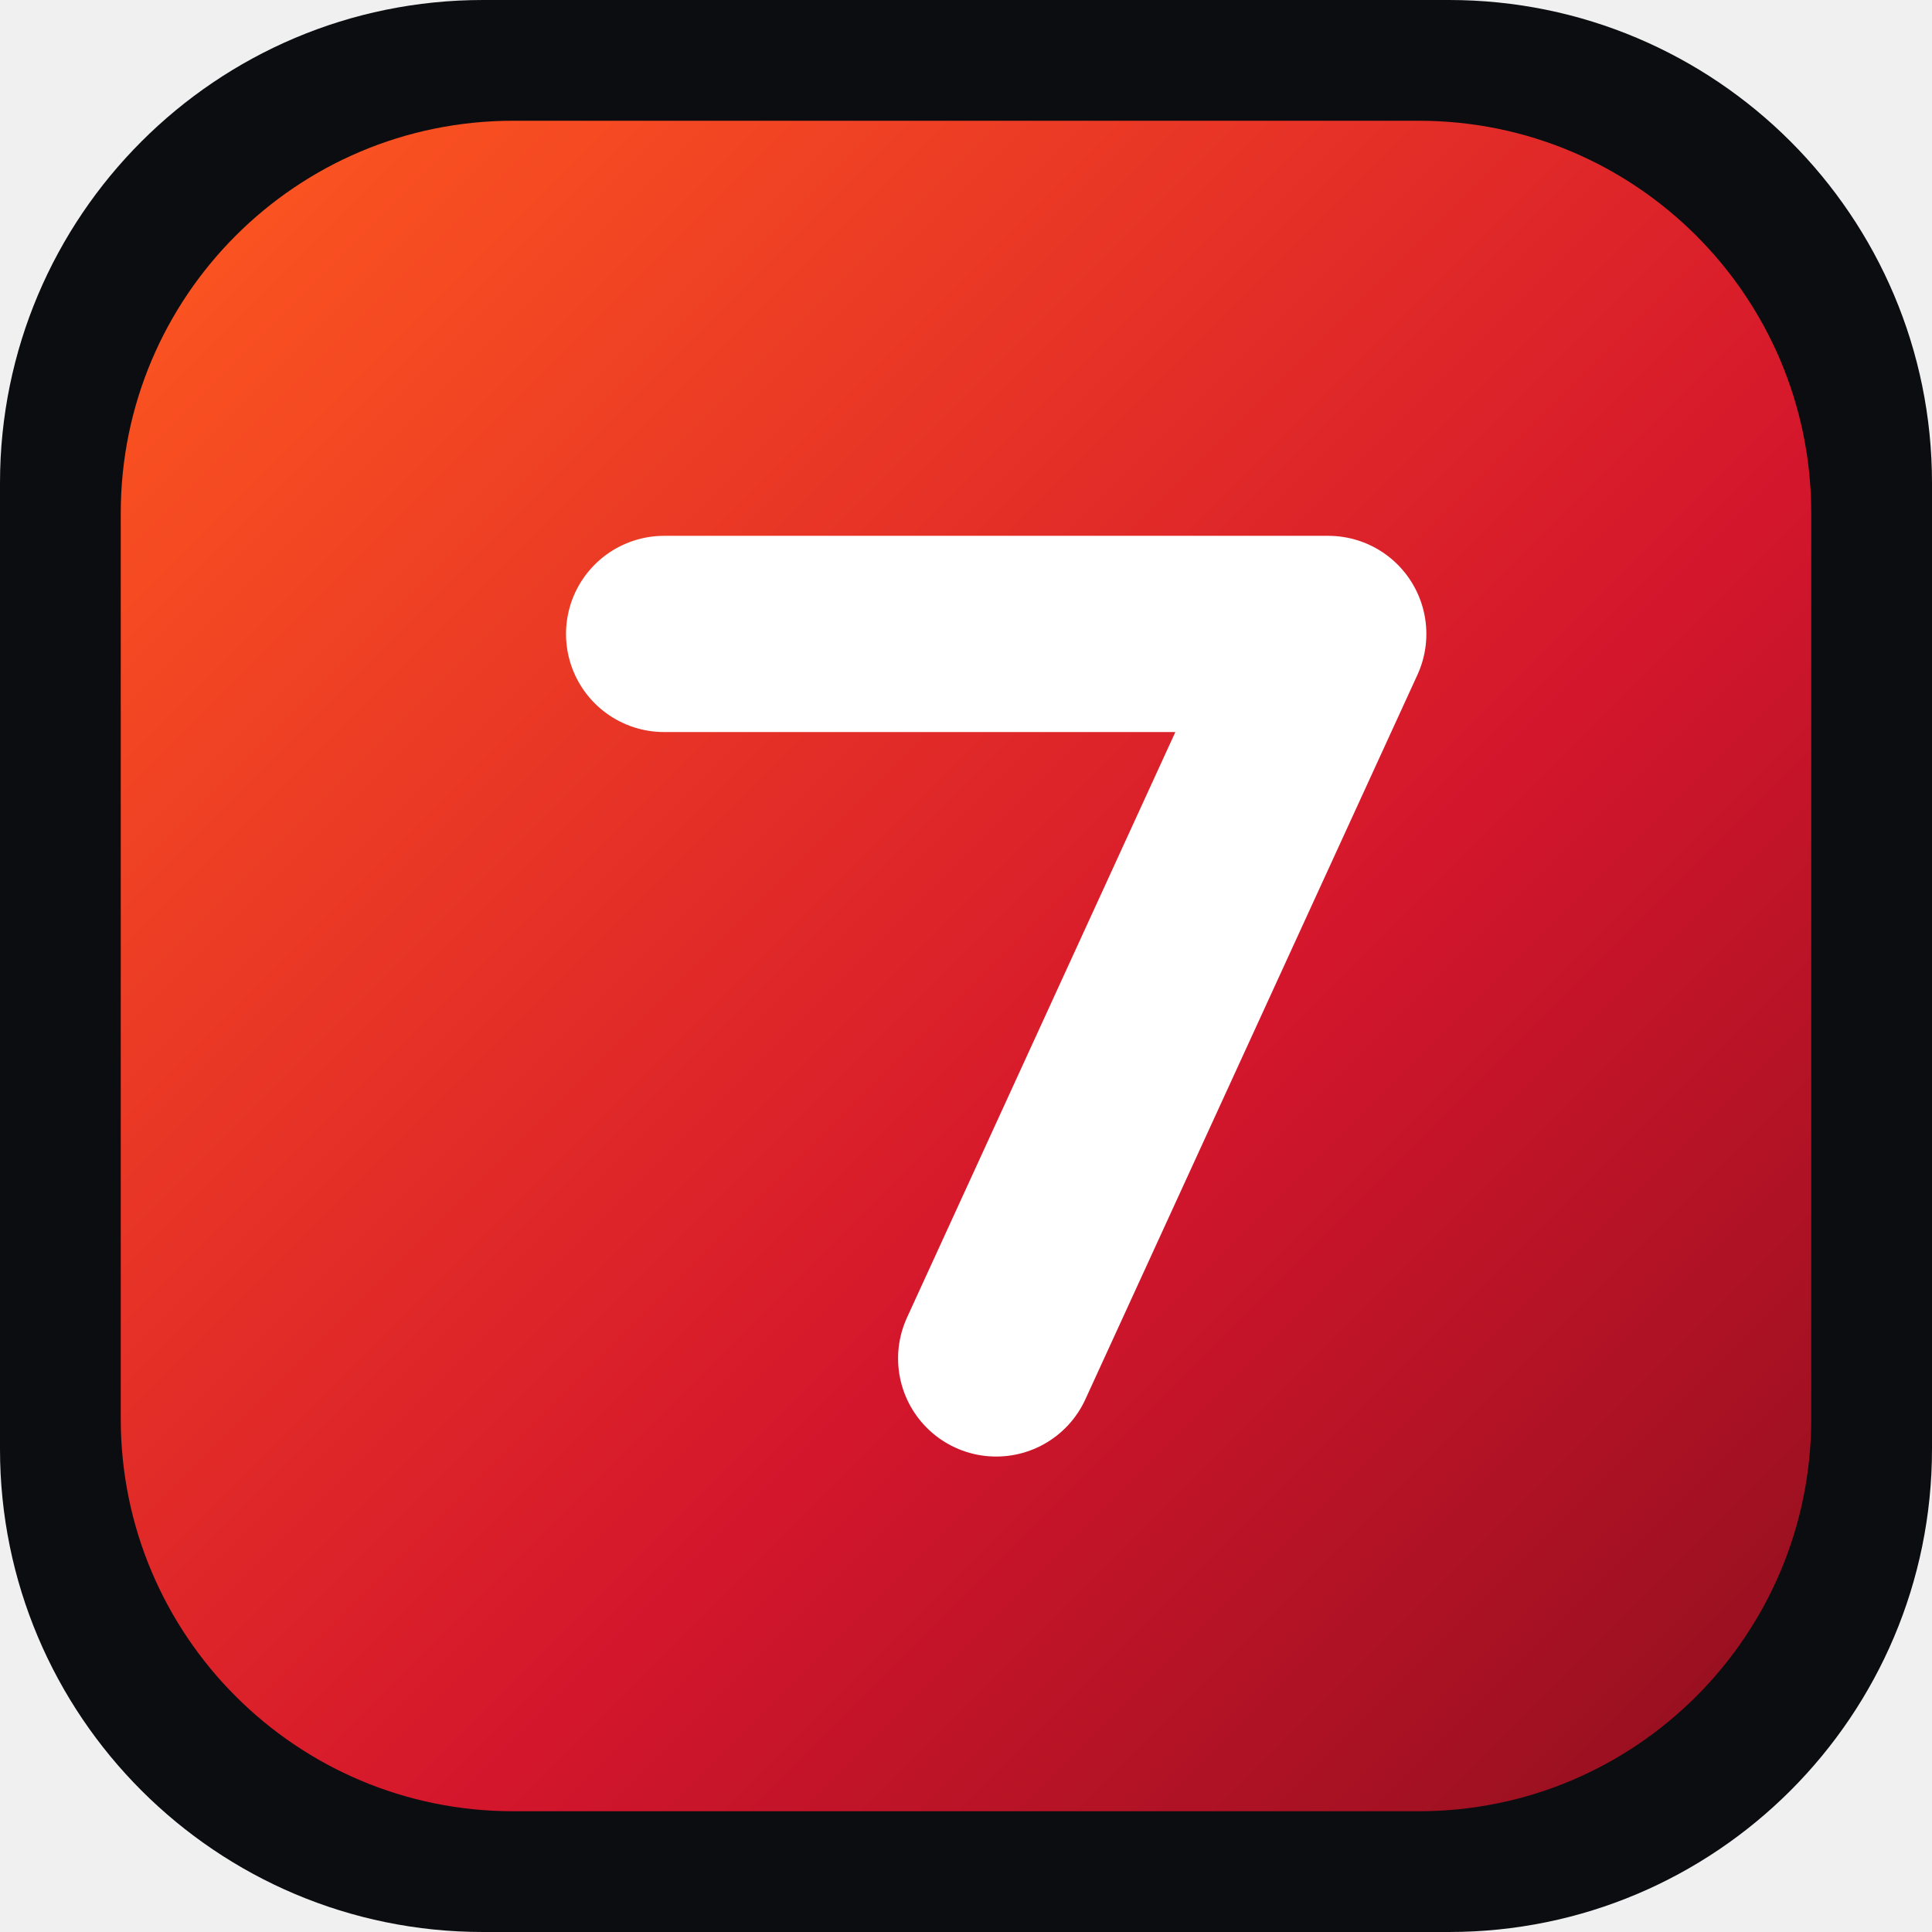
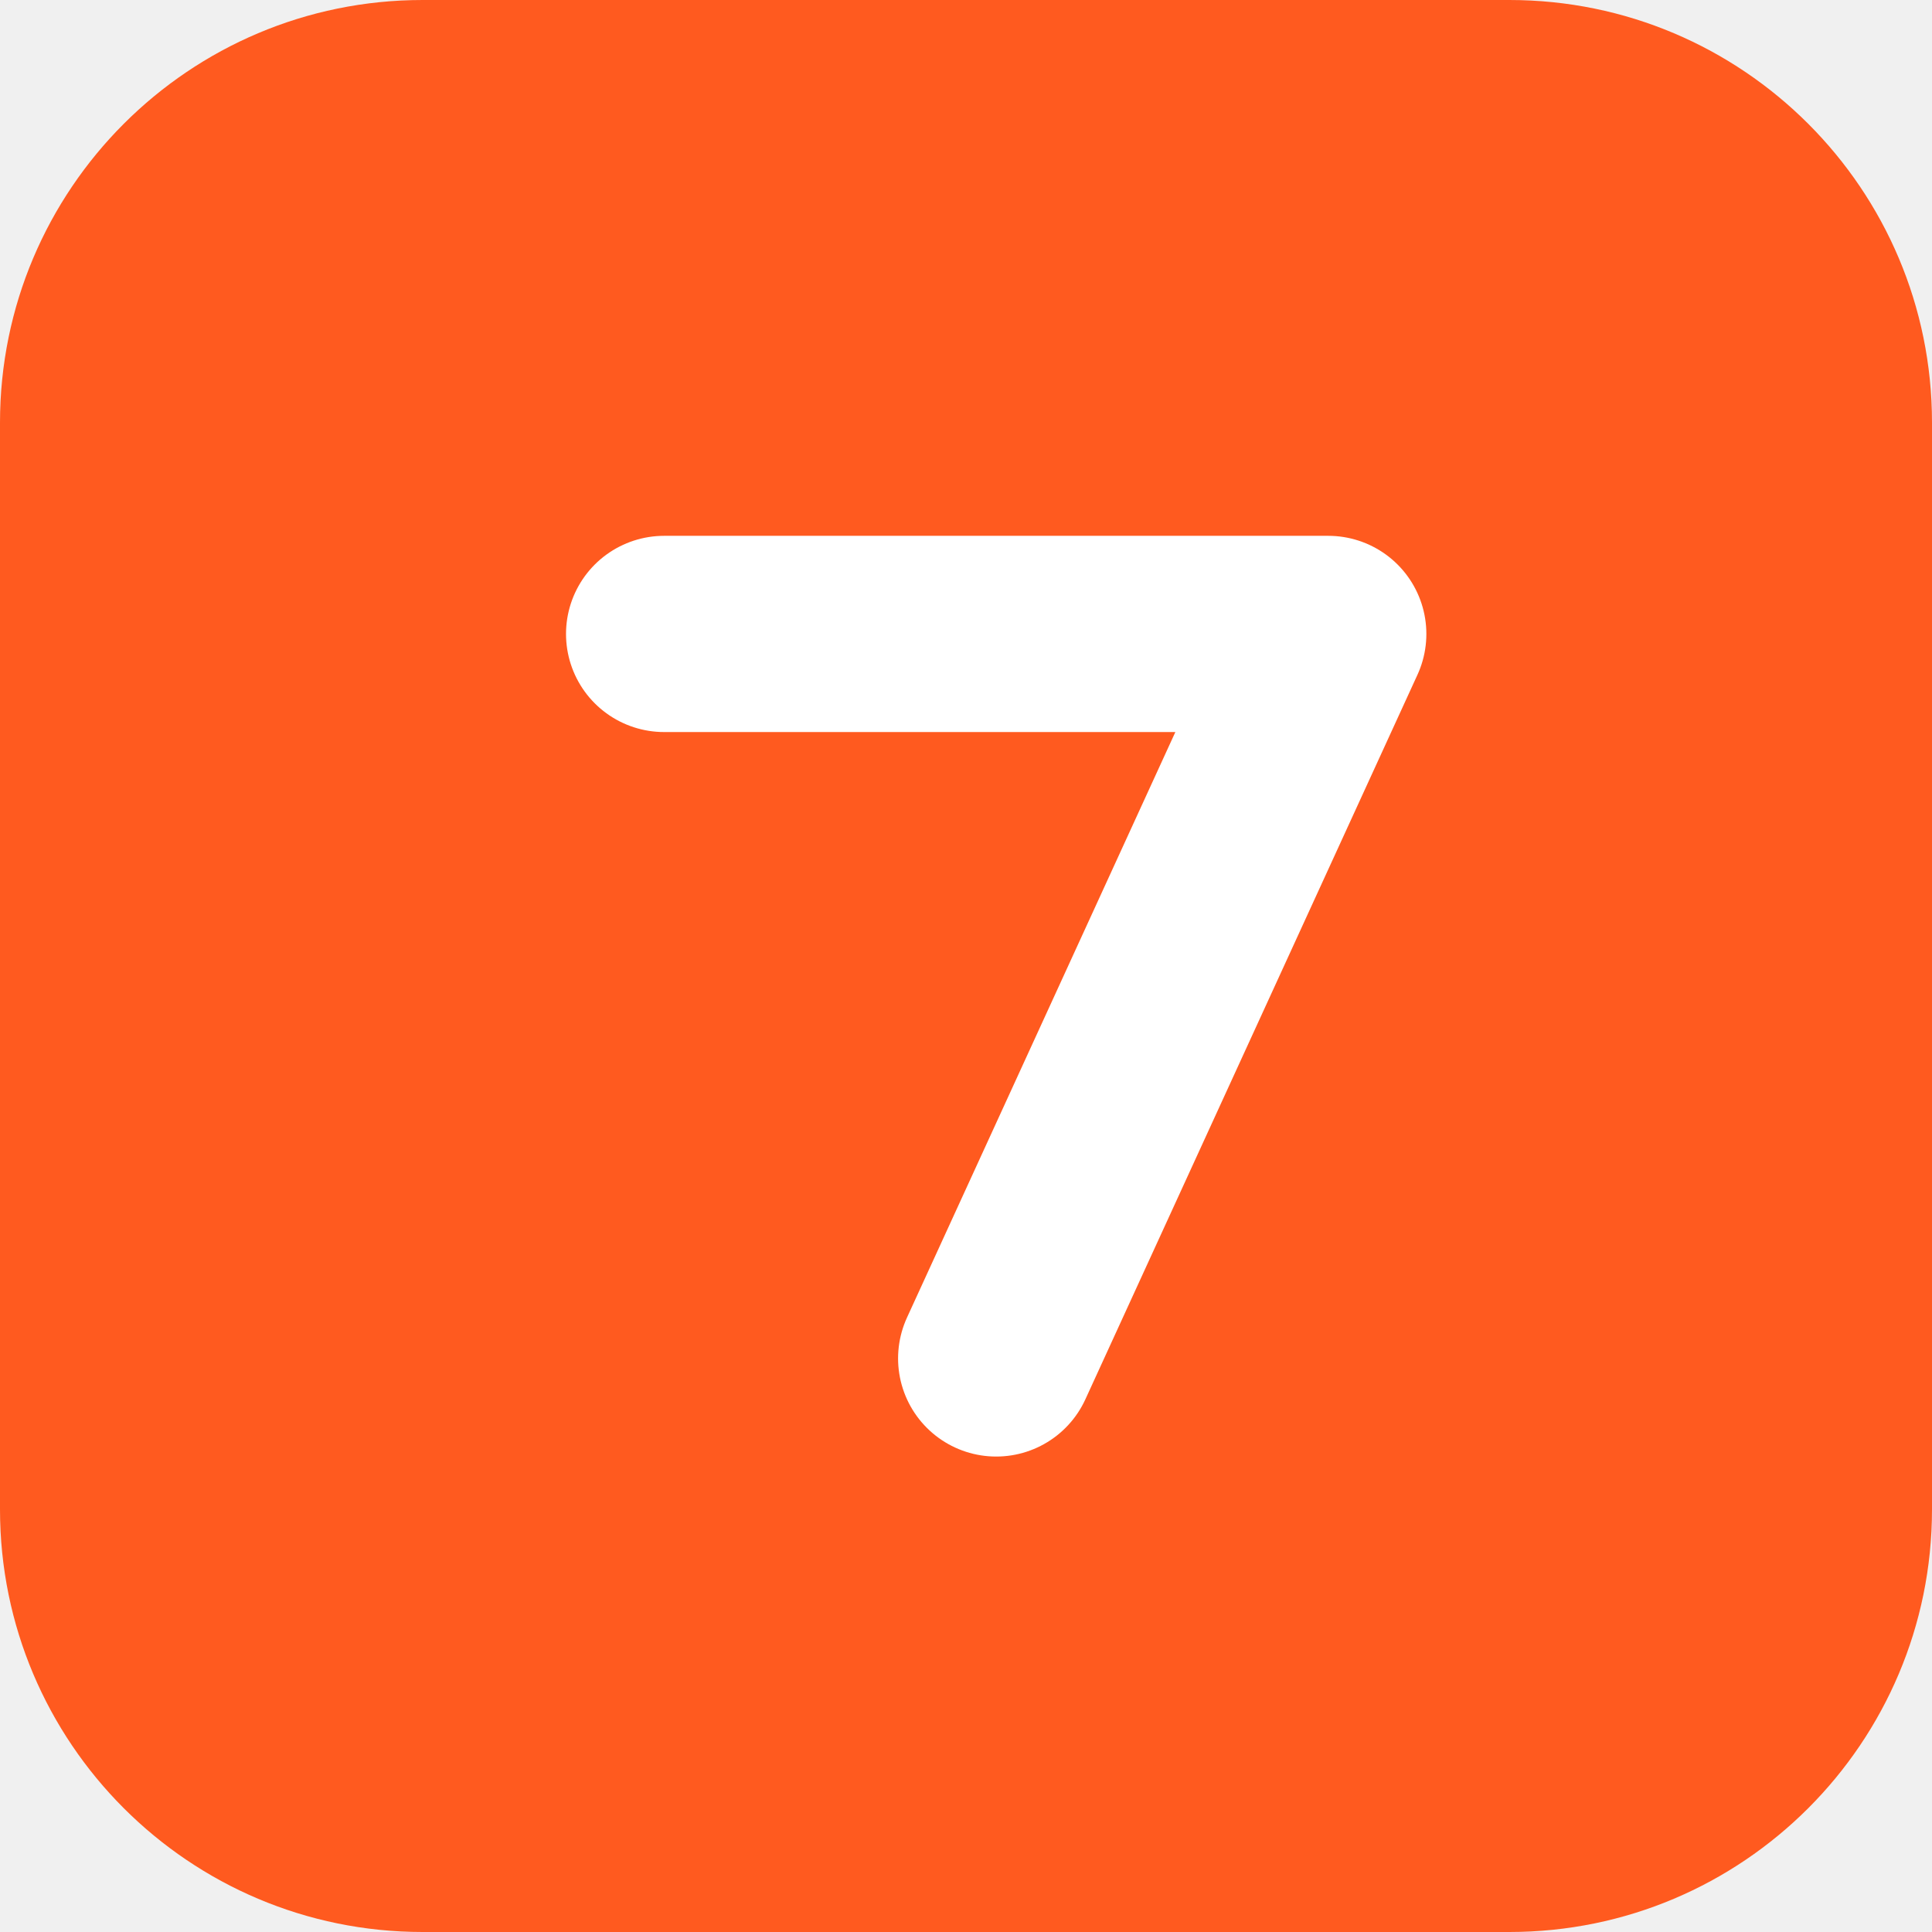
<svg xmlns="http://www.w3.org/2000/svg" viewBox="0 0 64 64">
-   <defs>
-     <linearGradient id="g" x1="0" y1="0" x2="1" y2="1">
-       <stop offset="0%" stop-color="#ff5a1f" />
-       <stop offset="60%" stop-color="#d4162c" />
-       <stop offset="100%" stop-color="#8f0f1e" />
-     </linearGradient>
-   </defs>
-   <rect width="64" height="64" rx="16" fill="#0b0d10" />
-   <rect x="4" y="4" width="56" height="56" rx="13" fill="url(#g)" />
+   <rect width="64" height="64" rx="14" fill="#ff5a1f" />
  <path d="M22 21h22l-11 24" fill="none" stroke="#fff" stroke-width="6.5" stroke-linecap="round" stroke-linejoin="round" />
</svg>
